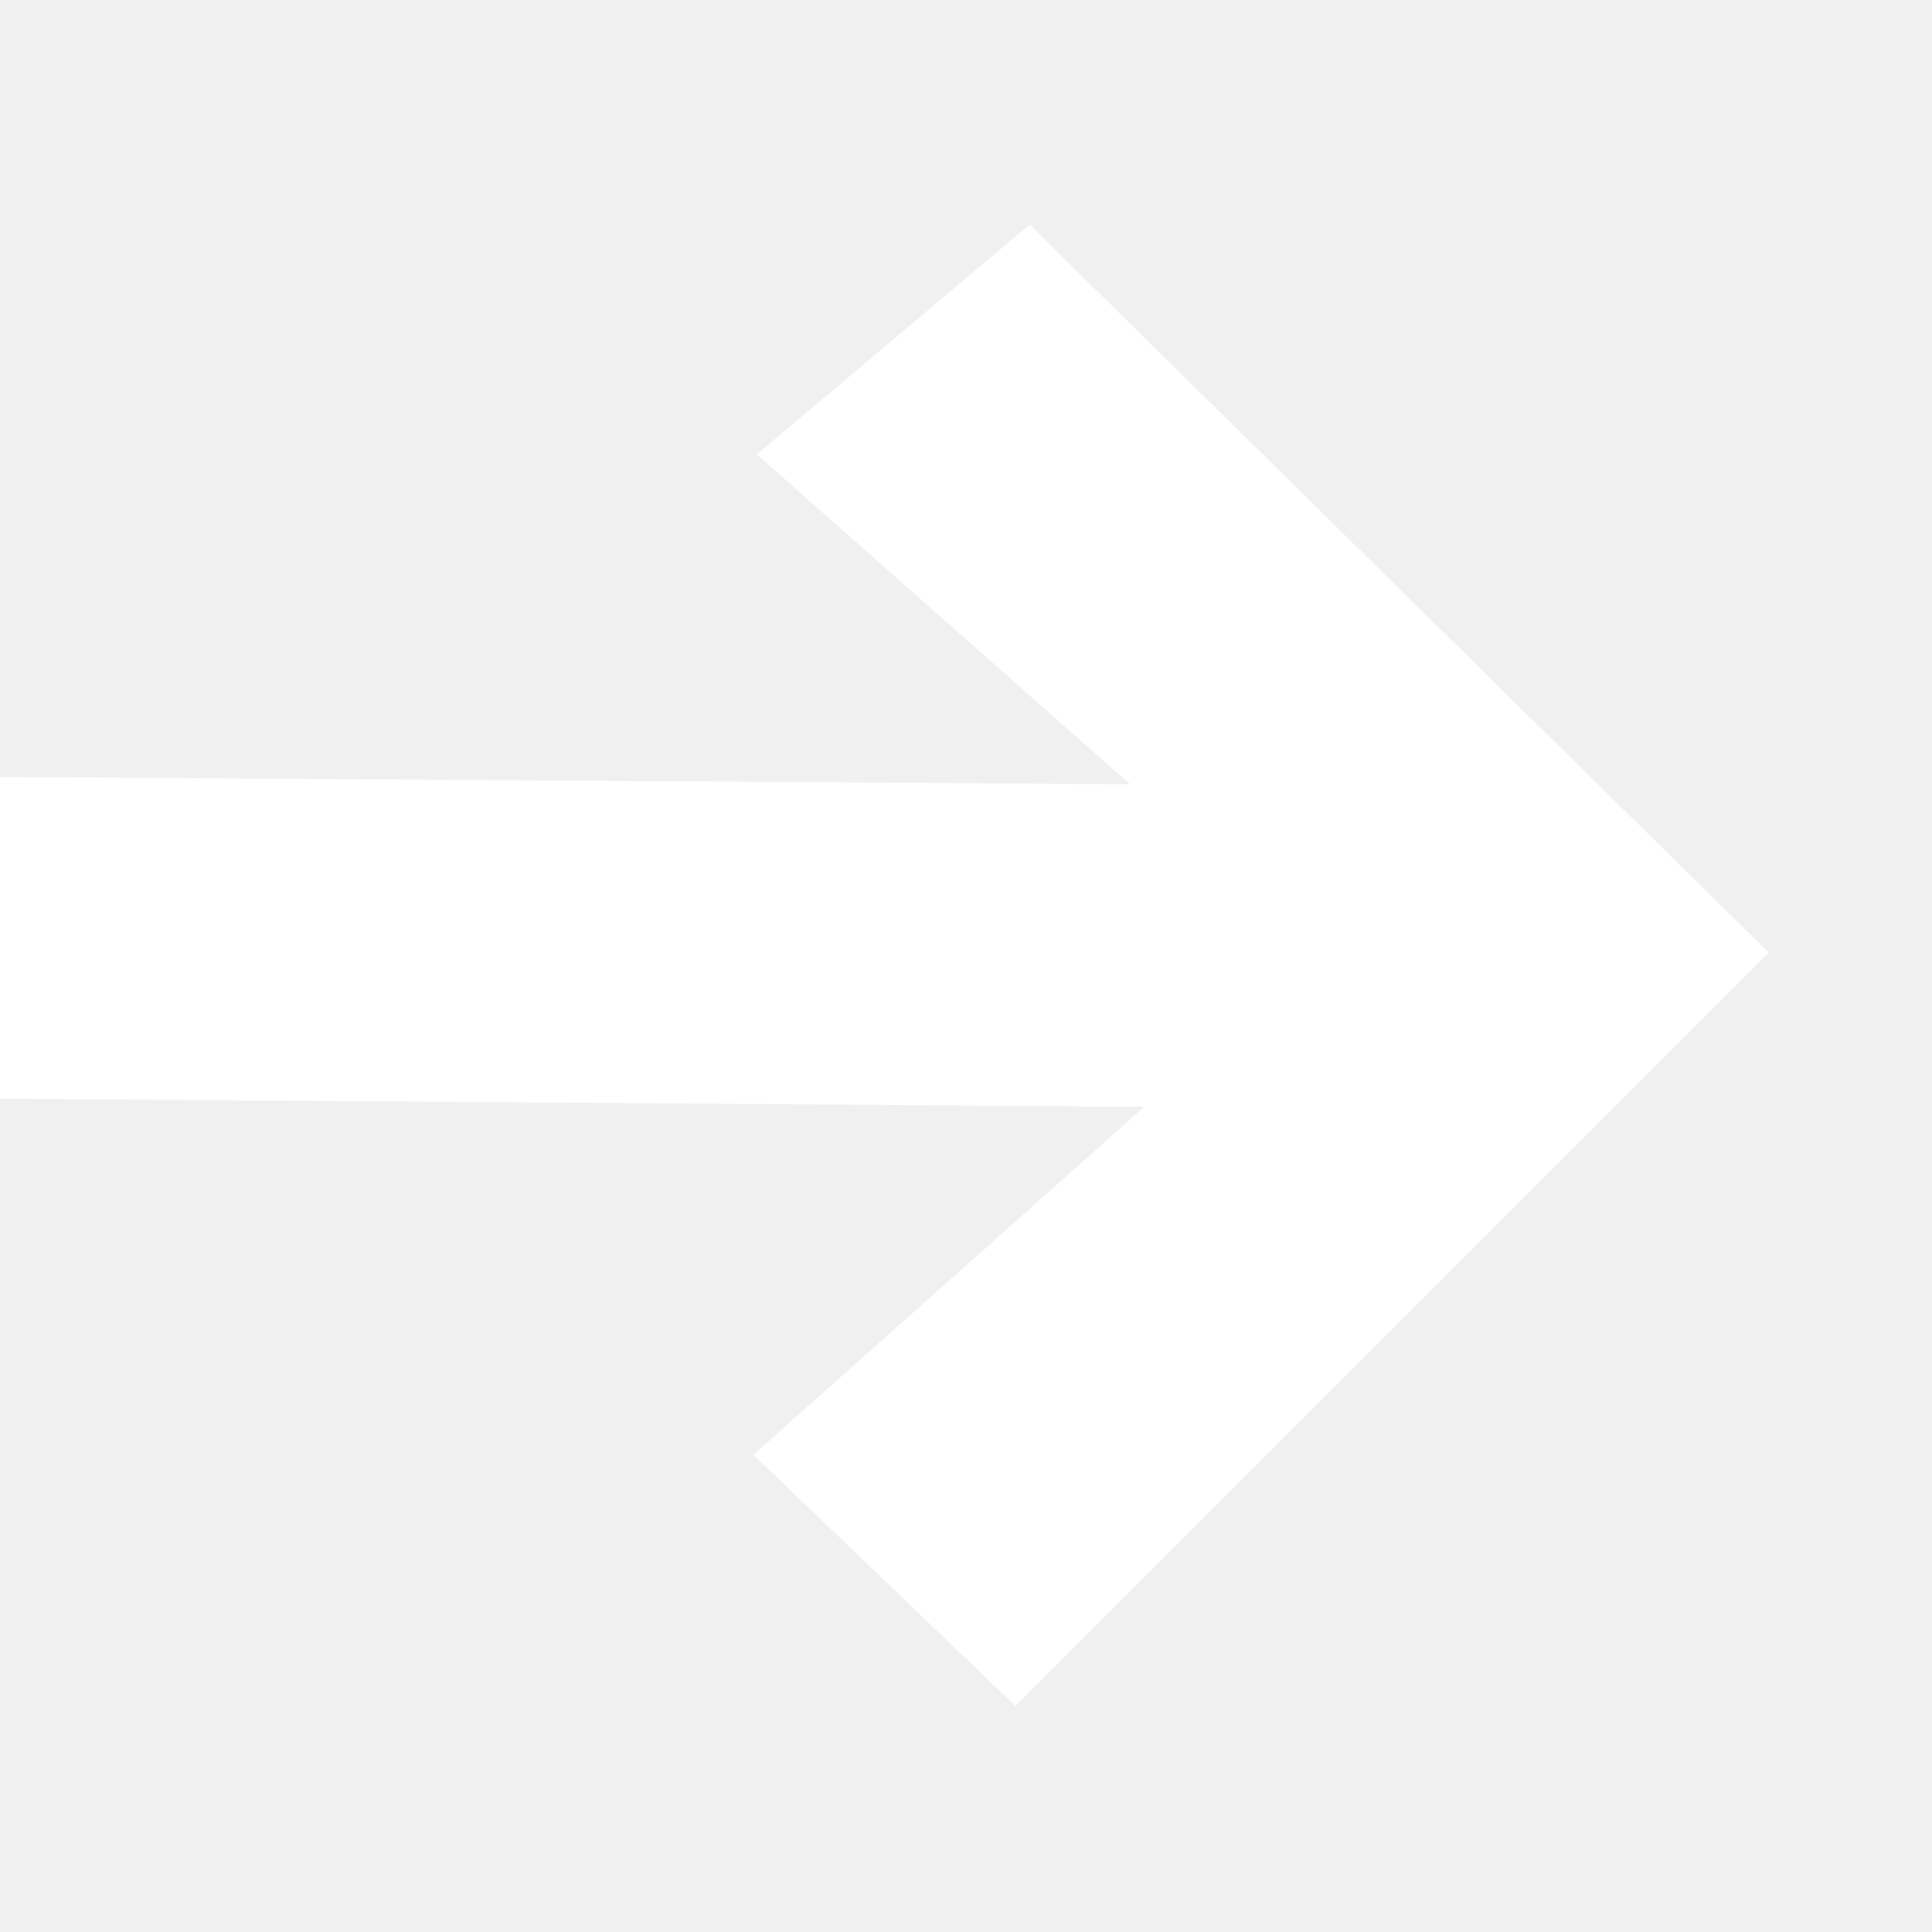
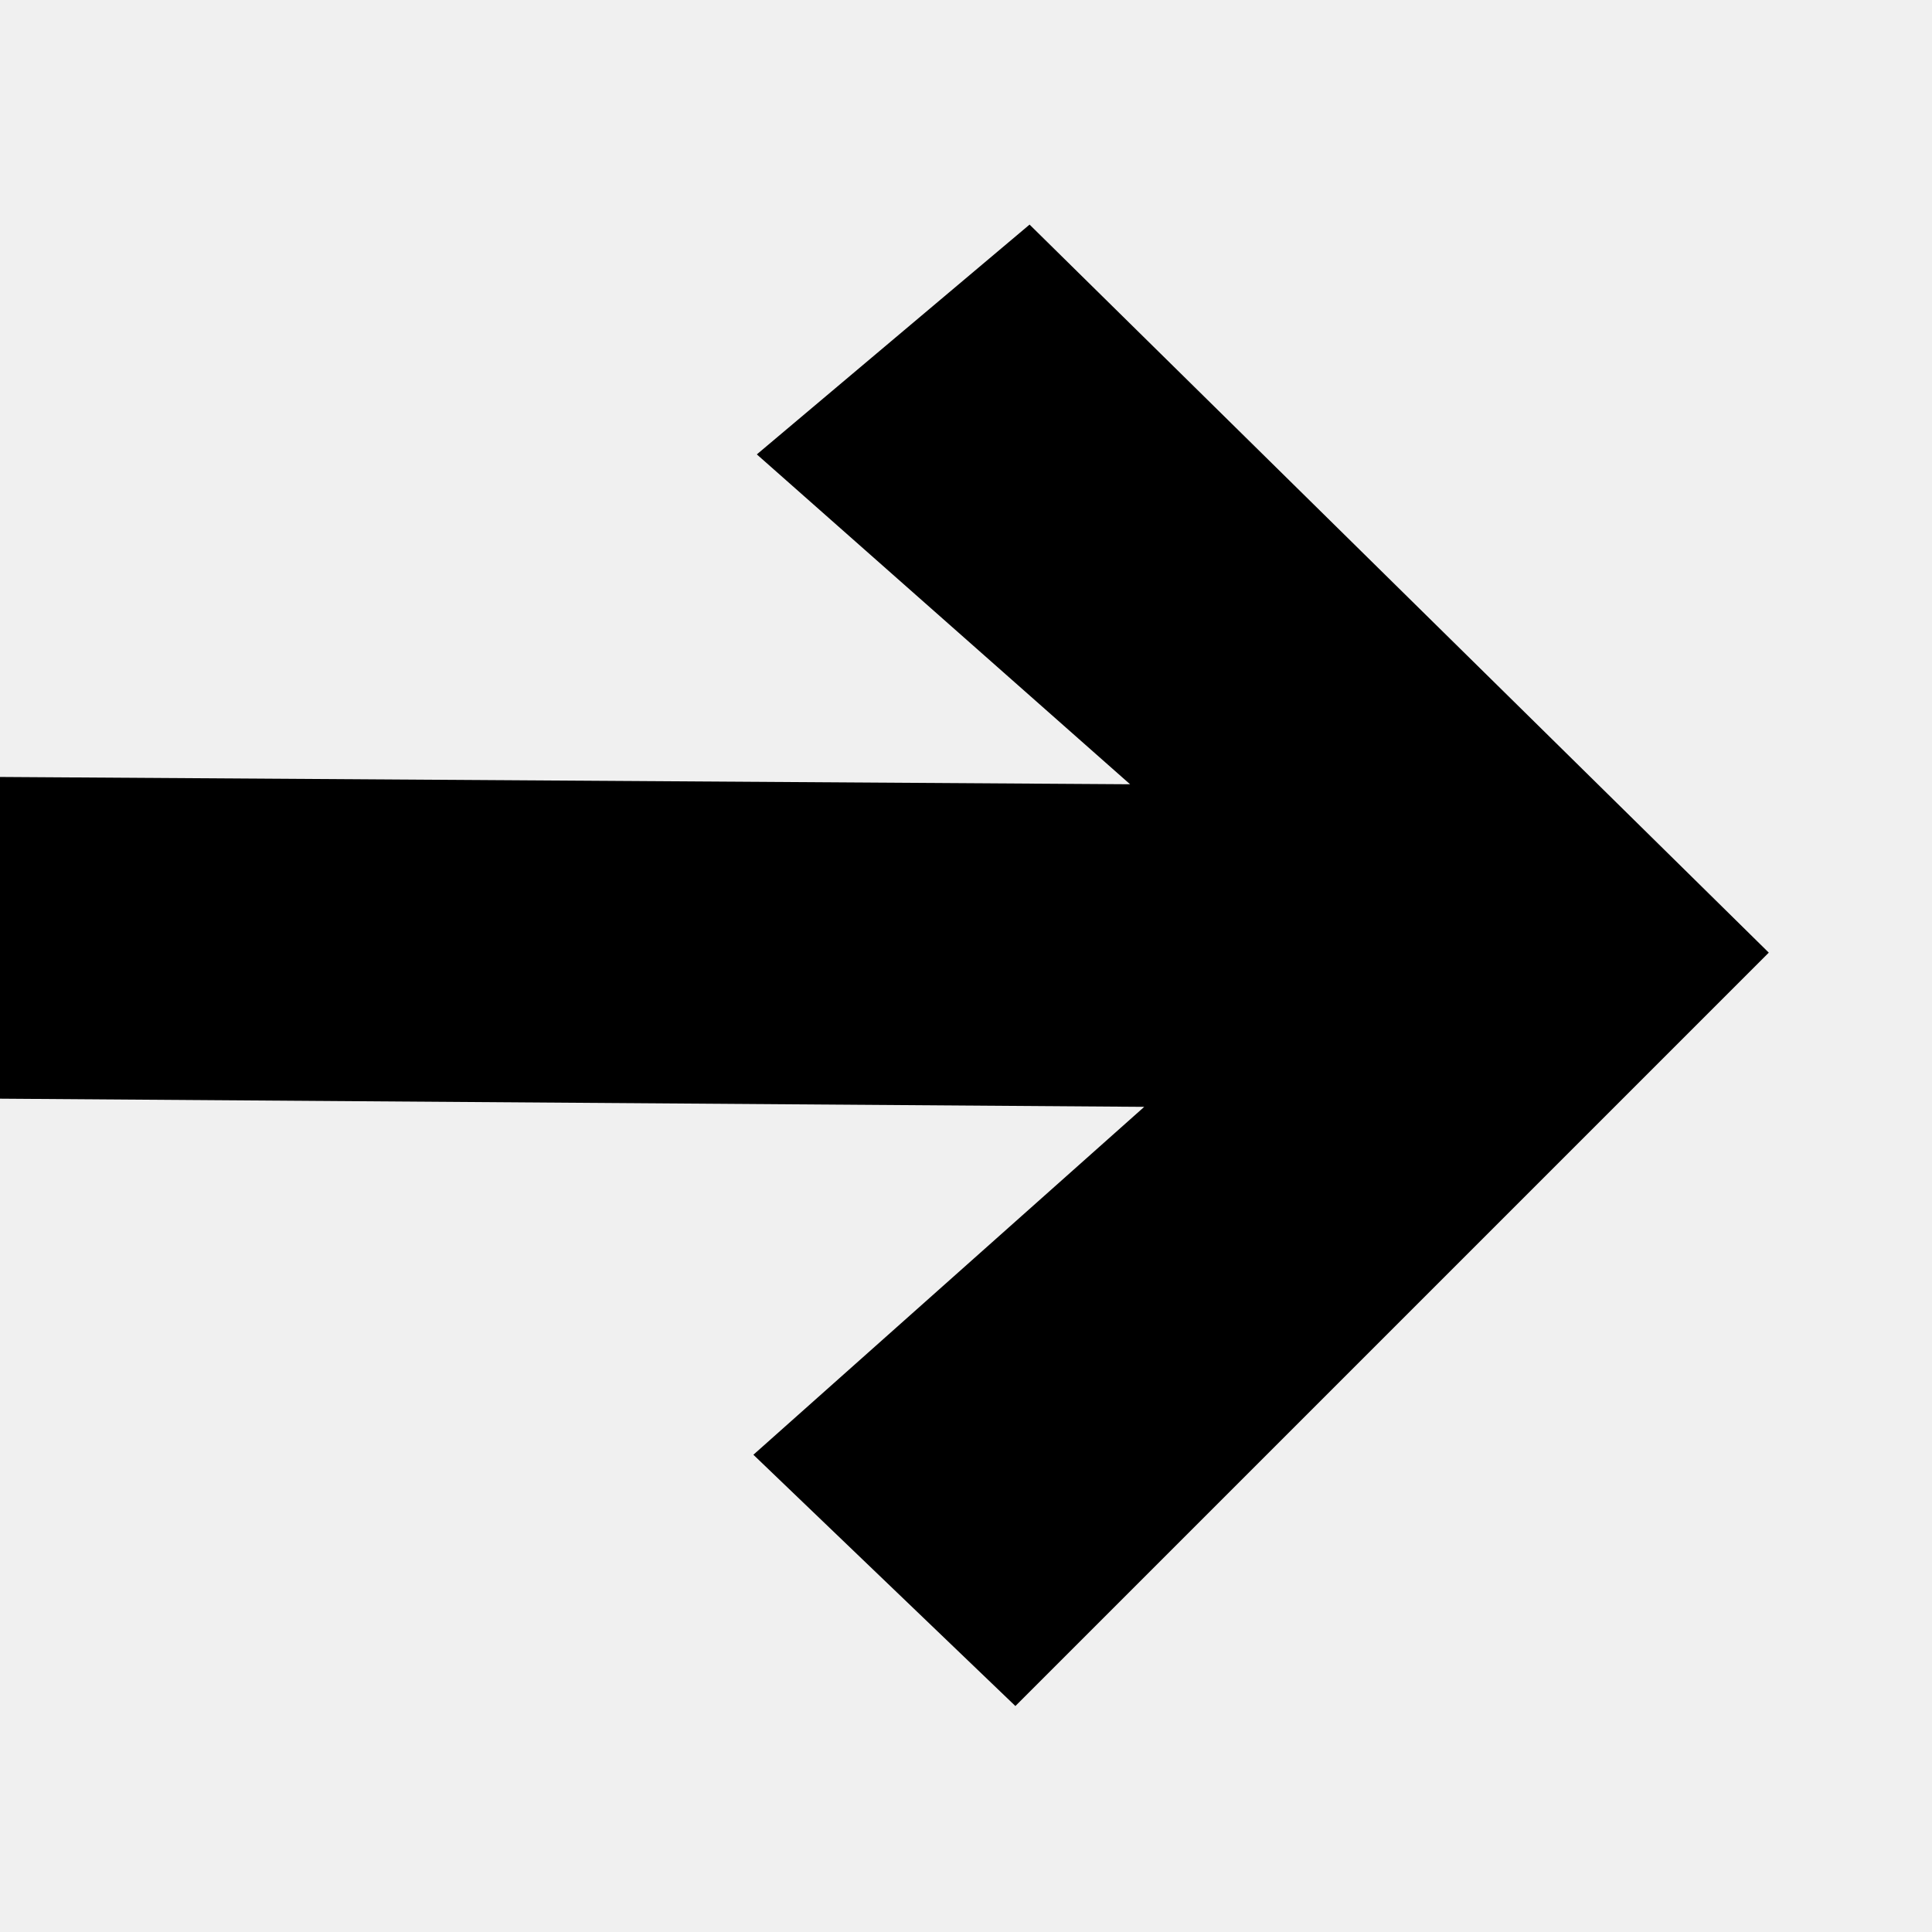
<svg xmlns="http://www.w3.org/2000/svg" width="17" height="17" viewBox="0 0 4.498 4.498" version="1.1" id="svg8">
  <defs id="defs2" />
  <g id="layer1" transform="translate(0,-292.5021)">
-     <path style="fill:#ffffff;stroke:#000000;stroke-width:0;stroke-linecap:butt;stroke-linejoin:miter;stroke-opacity:1;stroke-miterlimit:4;stroke-dasharray:none" d="m 0,294.311 2.631,0.017 -0.869,-0.768 0.635,-0.535 1.721,1.695 -1.754,1.754 -0.61,-0.585 0.91,-0.81 L 0,295.06 v -0.708 z" id="path816" />
+     <path style="fill:#000000;stroke:#000000;stroke-width:0;stroke-linecap:butt;stroke-linejoin:miter;stroke-opacity:1;stroke-miterlimit:4;stroke-dasharray:none" d="m 0,294.311 2.631,0.017 -0.869,-0.768 0.635,-0.535 1.721,1.695 -1.754,1.754 -0.61,-0.585 0.91,-0.81 L 0,295.06 v -0.708 z" id="path816" />
  </g>
</svg>
